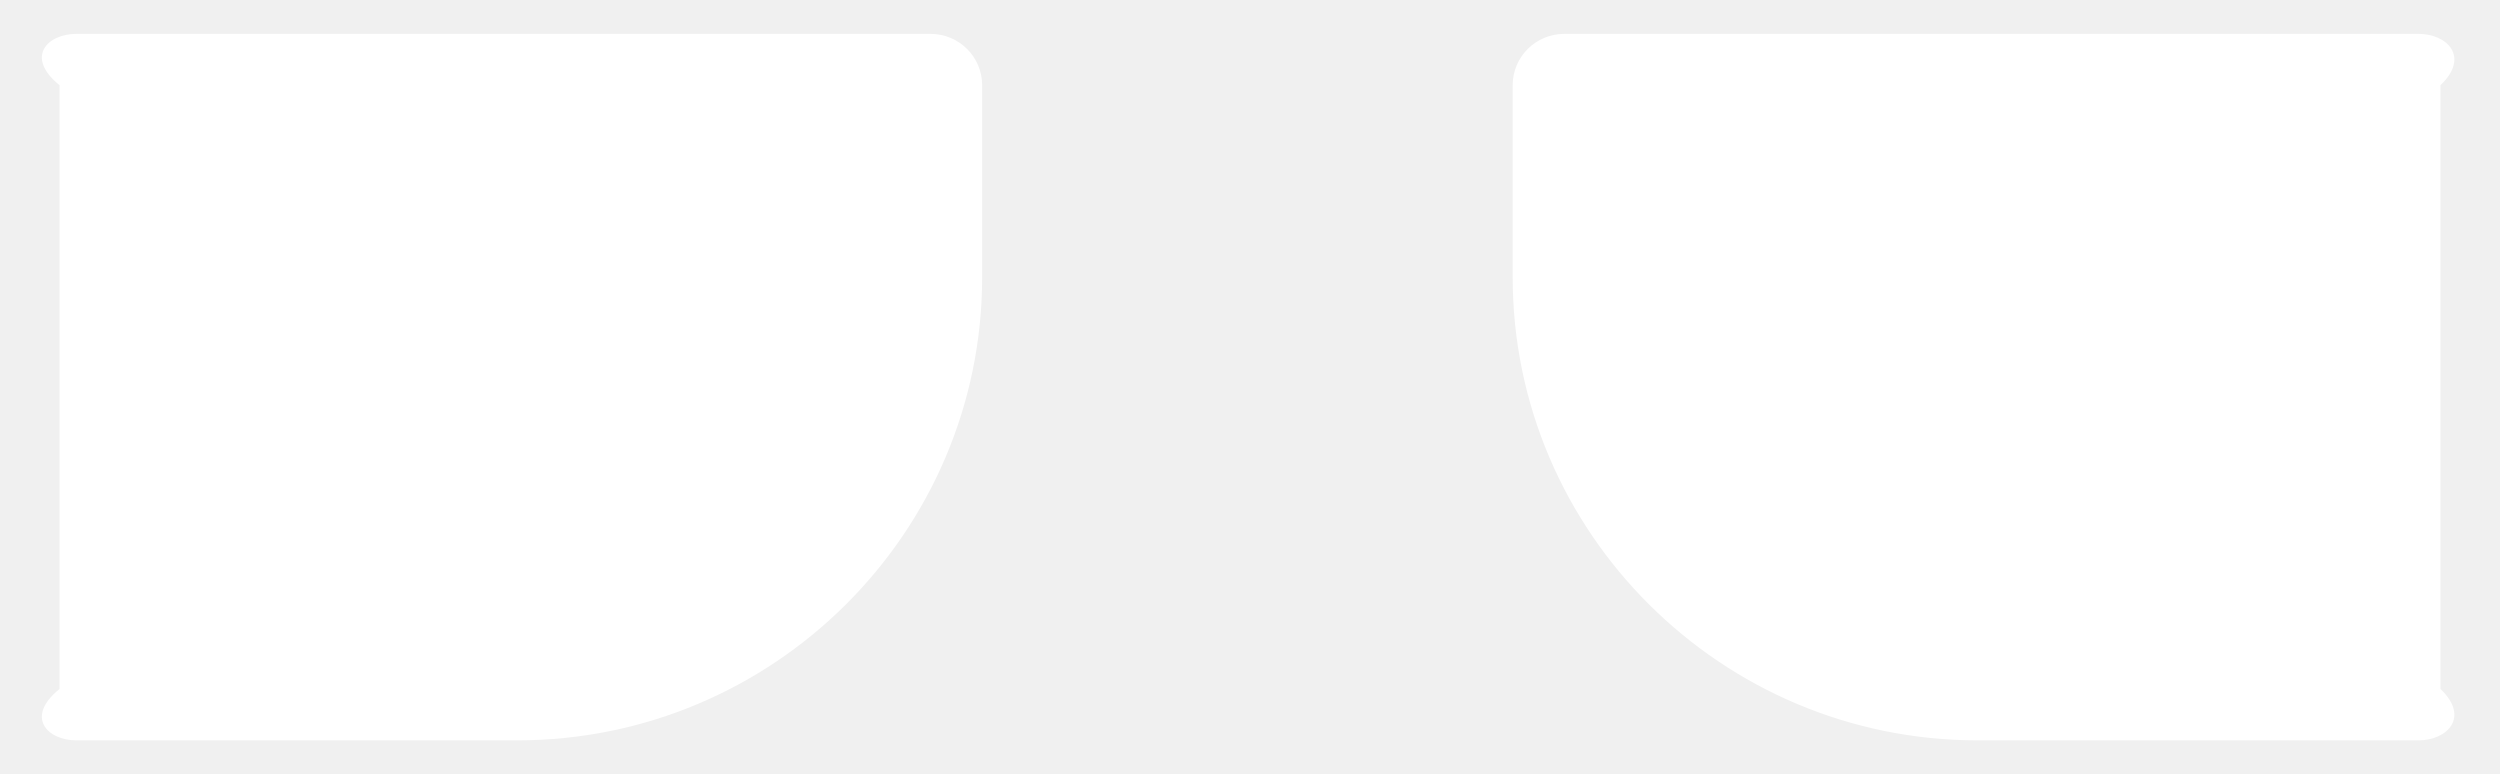
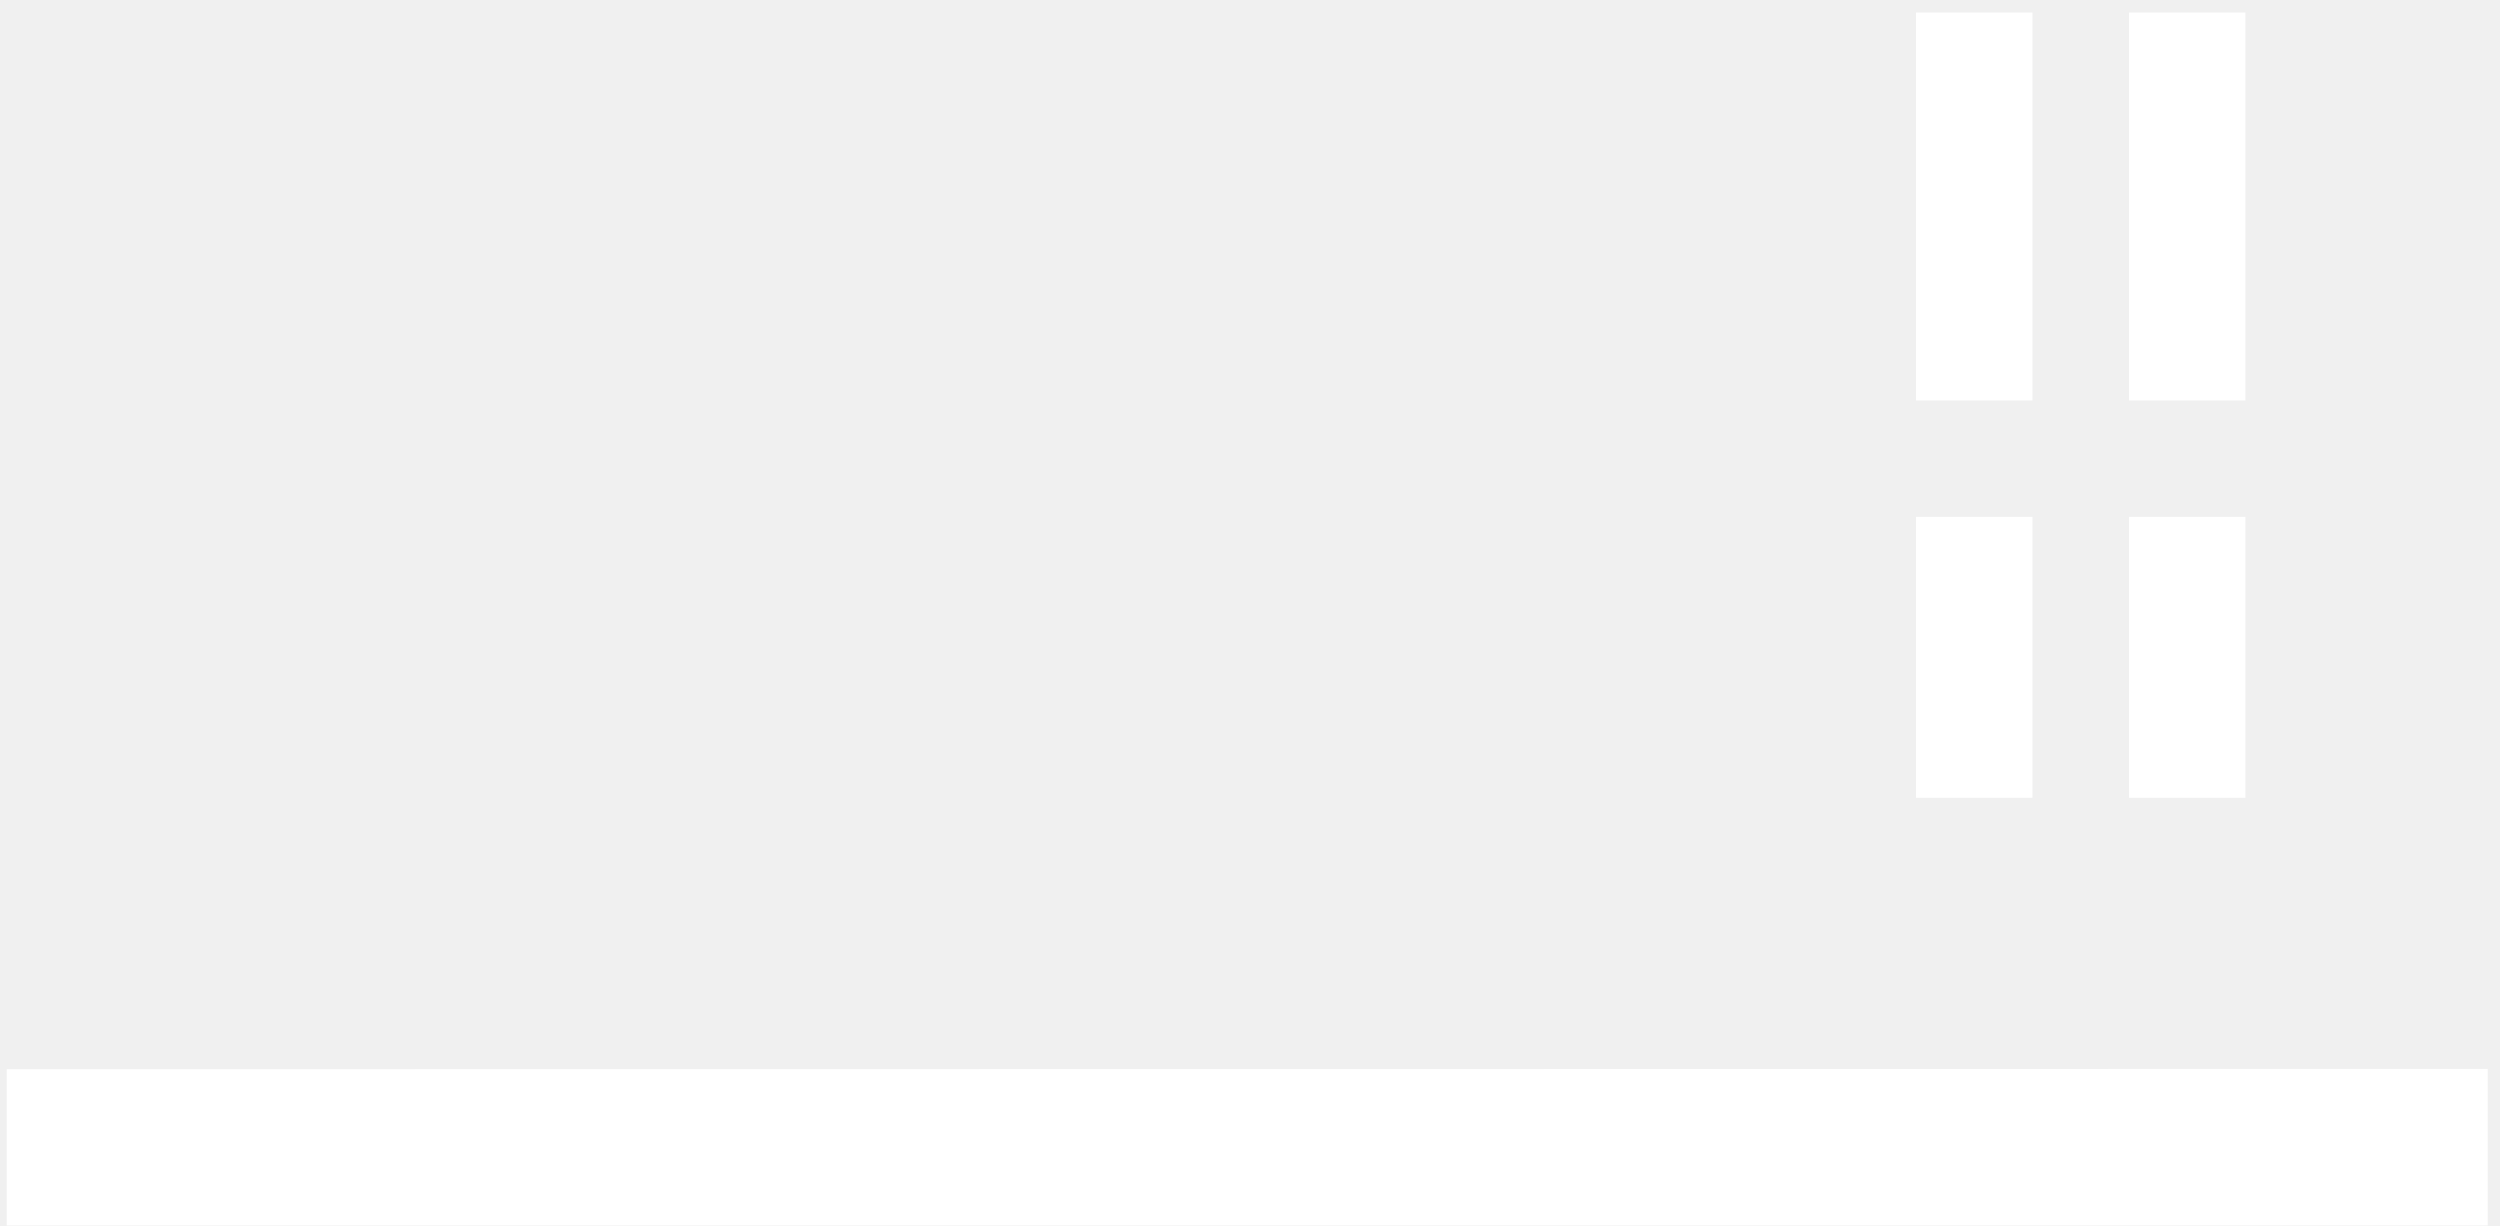
- <svg xmlns="http://www.w3.org/2000/svg" version="1.1" width="42px" height="13px">
-   <g transform="matrix(1 0 0 1 -2079 -584 )">
-     <path d="M 26.281 0.569  C 25.8 0.569  25.413 0.956  25.413 1.431  L 25.413 4.656  C 25.413 8.944  28.919 12.438  33.225 12.438  L 40.631 12.438  C 41.112 12.438  41.5 12.05  41 11.575  L 41 1.431  C 41.5 0.956  41.112 0.569  40.631 0.569  L 26.281 0.569  Z M 15.631 0.569  L 1.281 0.569  C 0.8 0.569  0.412 0.956  1 1.431  L 1 11.575  C 0.412 12.05  0.8 12.438  1.281 12.438  L 8.688 12.438  C 12.994 12.438  16.5 8.95  16.5 4.656  L 16.5 1.431  C 16.5 0.956  16.113 0.569  15.631 0.569  Z " fill-rule="nonzero" fill="#ffffff" stroke="none" transform="matrix(1 0 0 1 2079 584 )" />
+ <svg xmlns="http://www.w3.org/2000/svg" version="1.1" width="51px" height="25px">
+   <g transform="matrix(1 0 0 1 -2075 -316 )">
+     <path d="M 0.138 21.812  L 0.138 25  L 50.75 25  L 50.75 21.806  L 0.138 21.812  Z M 43.431 8.169  L 43.431 0.256  L 45.806 0.256  L 45.806 8.169  L 43.431 8.169  Z M 43.431 16.275  L 43.431 10.544  L 45.806 10.544  L 45.806 16.275  L 43.431 16.275  Z M 39.087 8.169  L 39.087 0.256  L 41.462 0.256  L 41.462 8.169  L 39.087 8.169  Z M 39.087 16.275  L 39.087 10.544  L 41.462 10.544  L 41.462 16.275  L 39.087 16.275  Z " fill-rule="nonzero" fill="#ffffff" stroke="none" transform="matrix(1 0 0 1 2075 316 )" />
  </g>
</svg>
